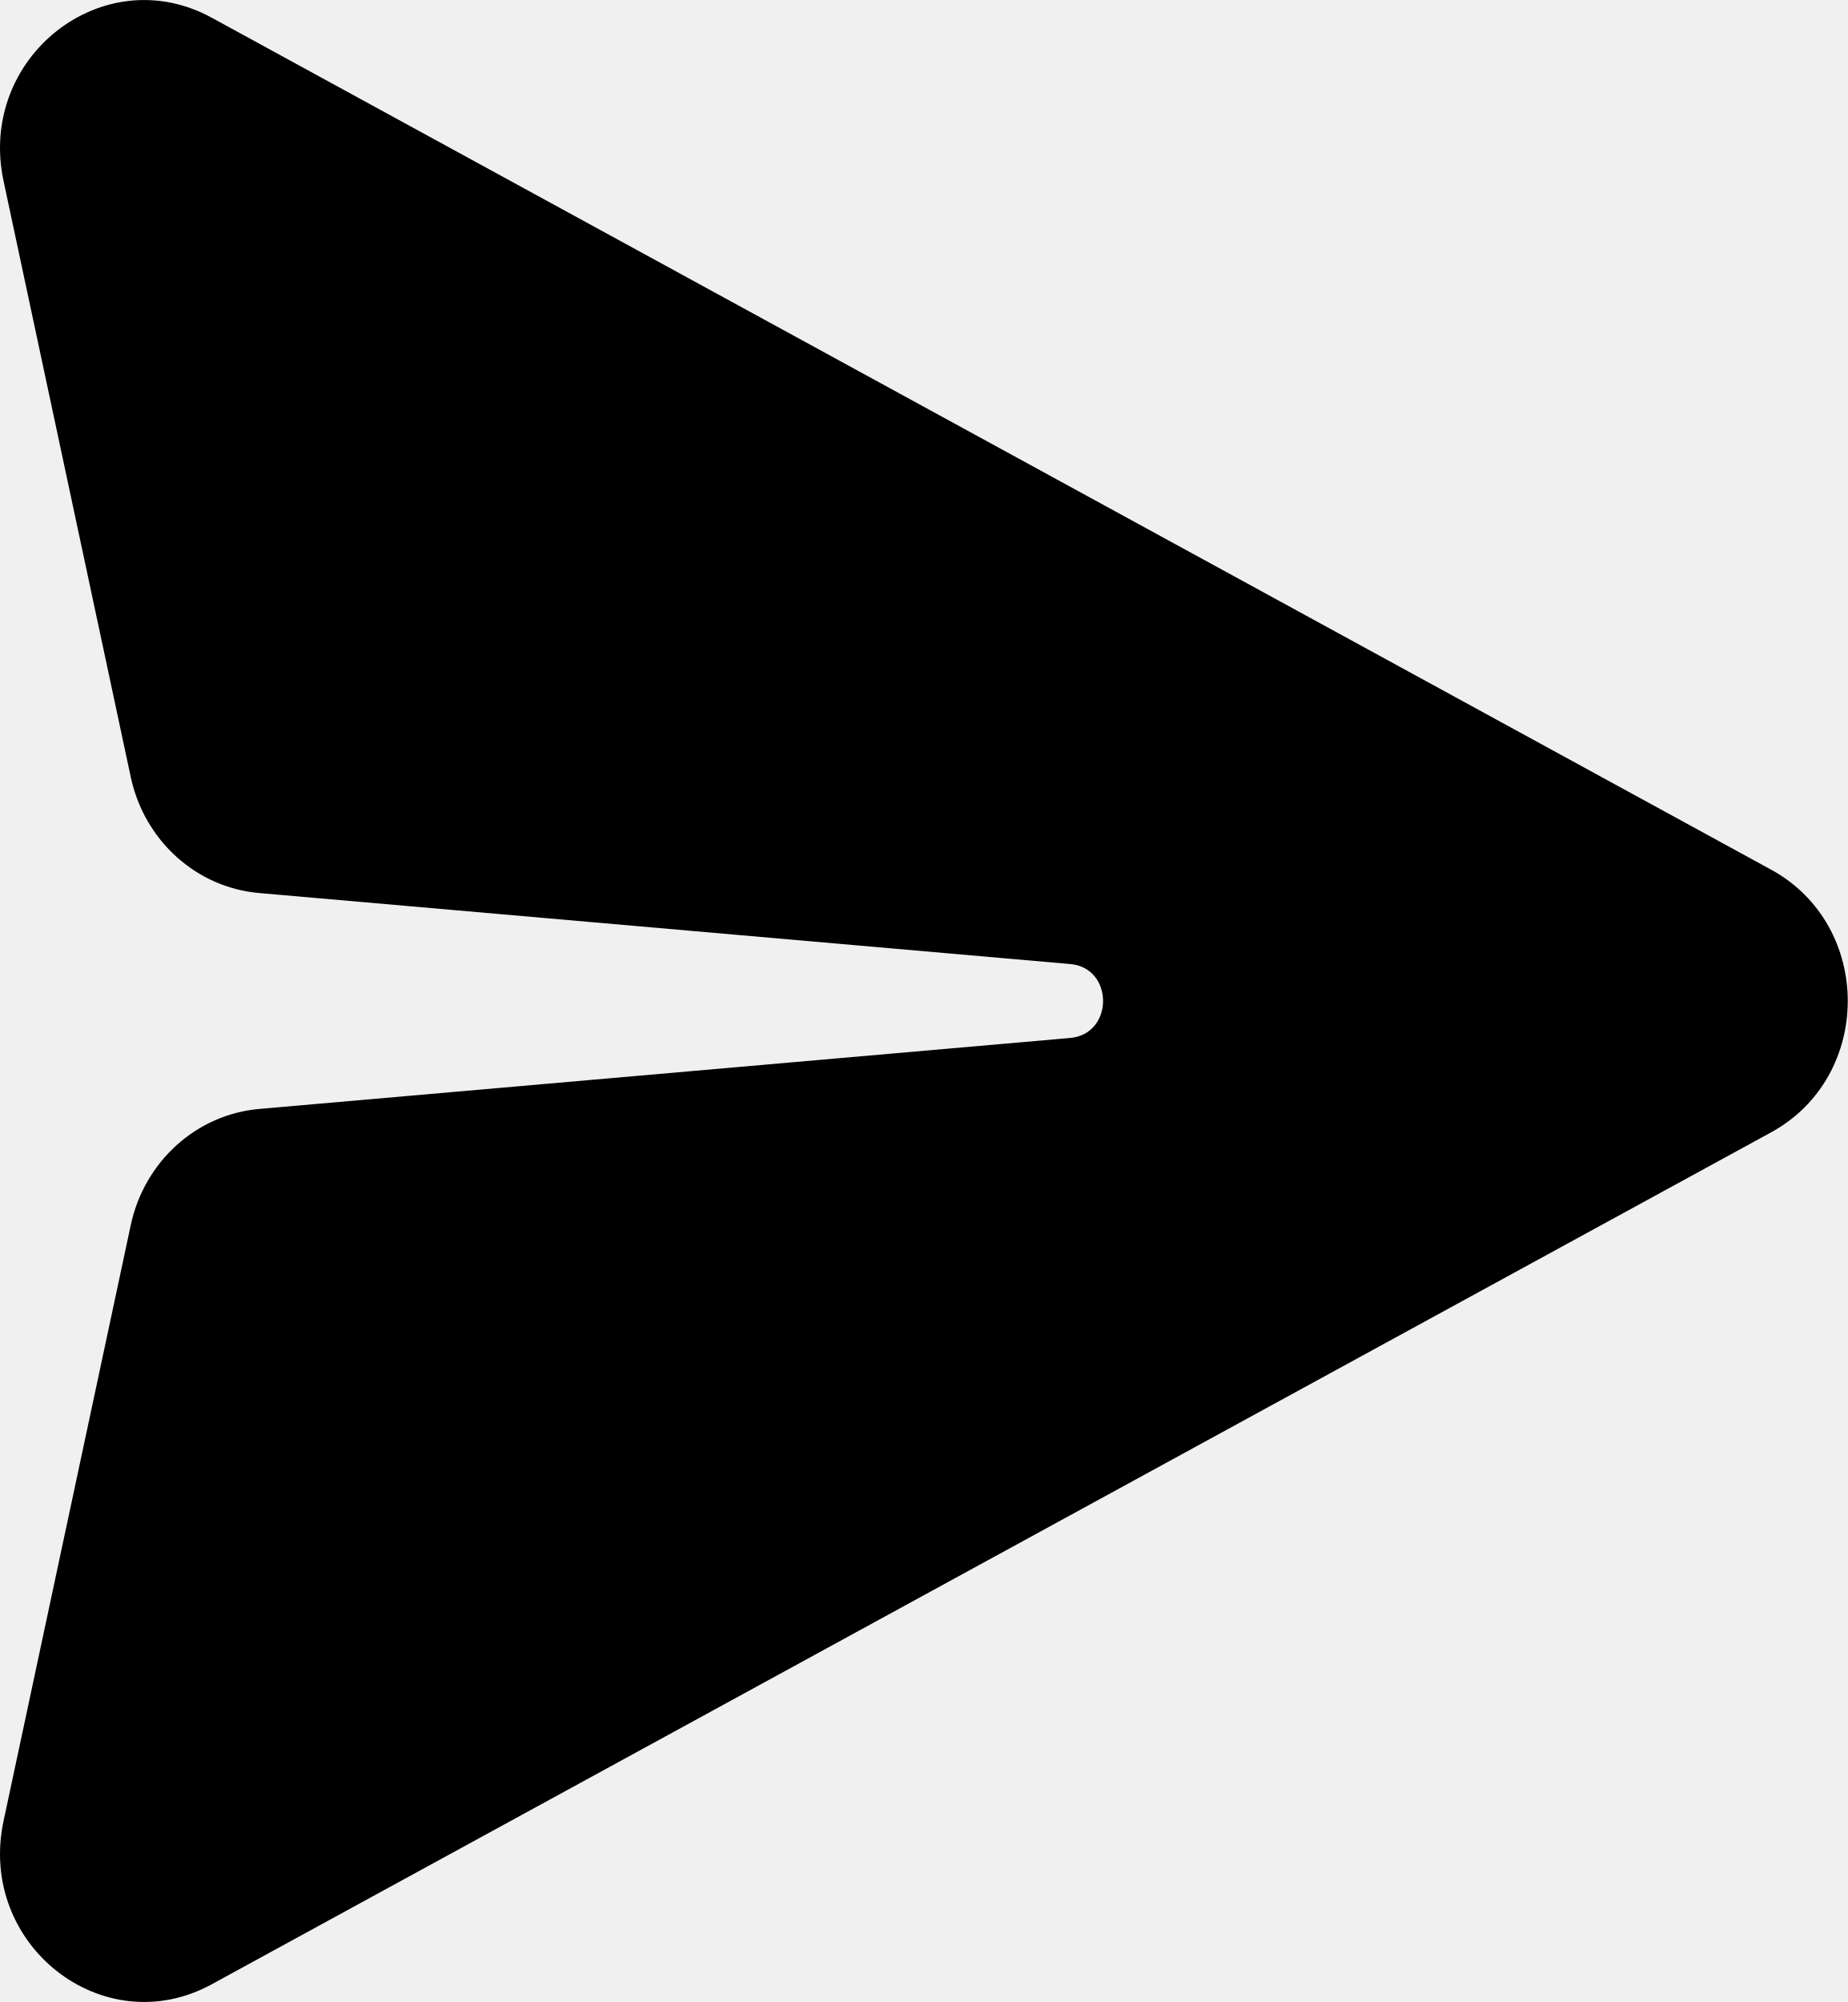
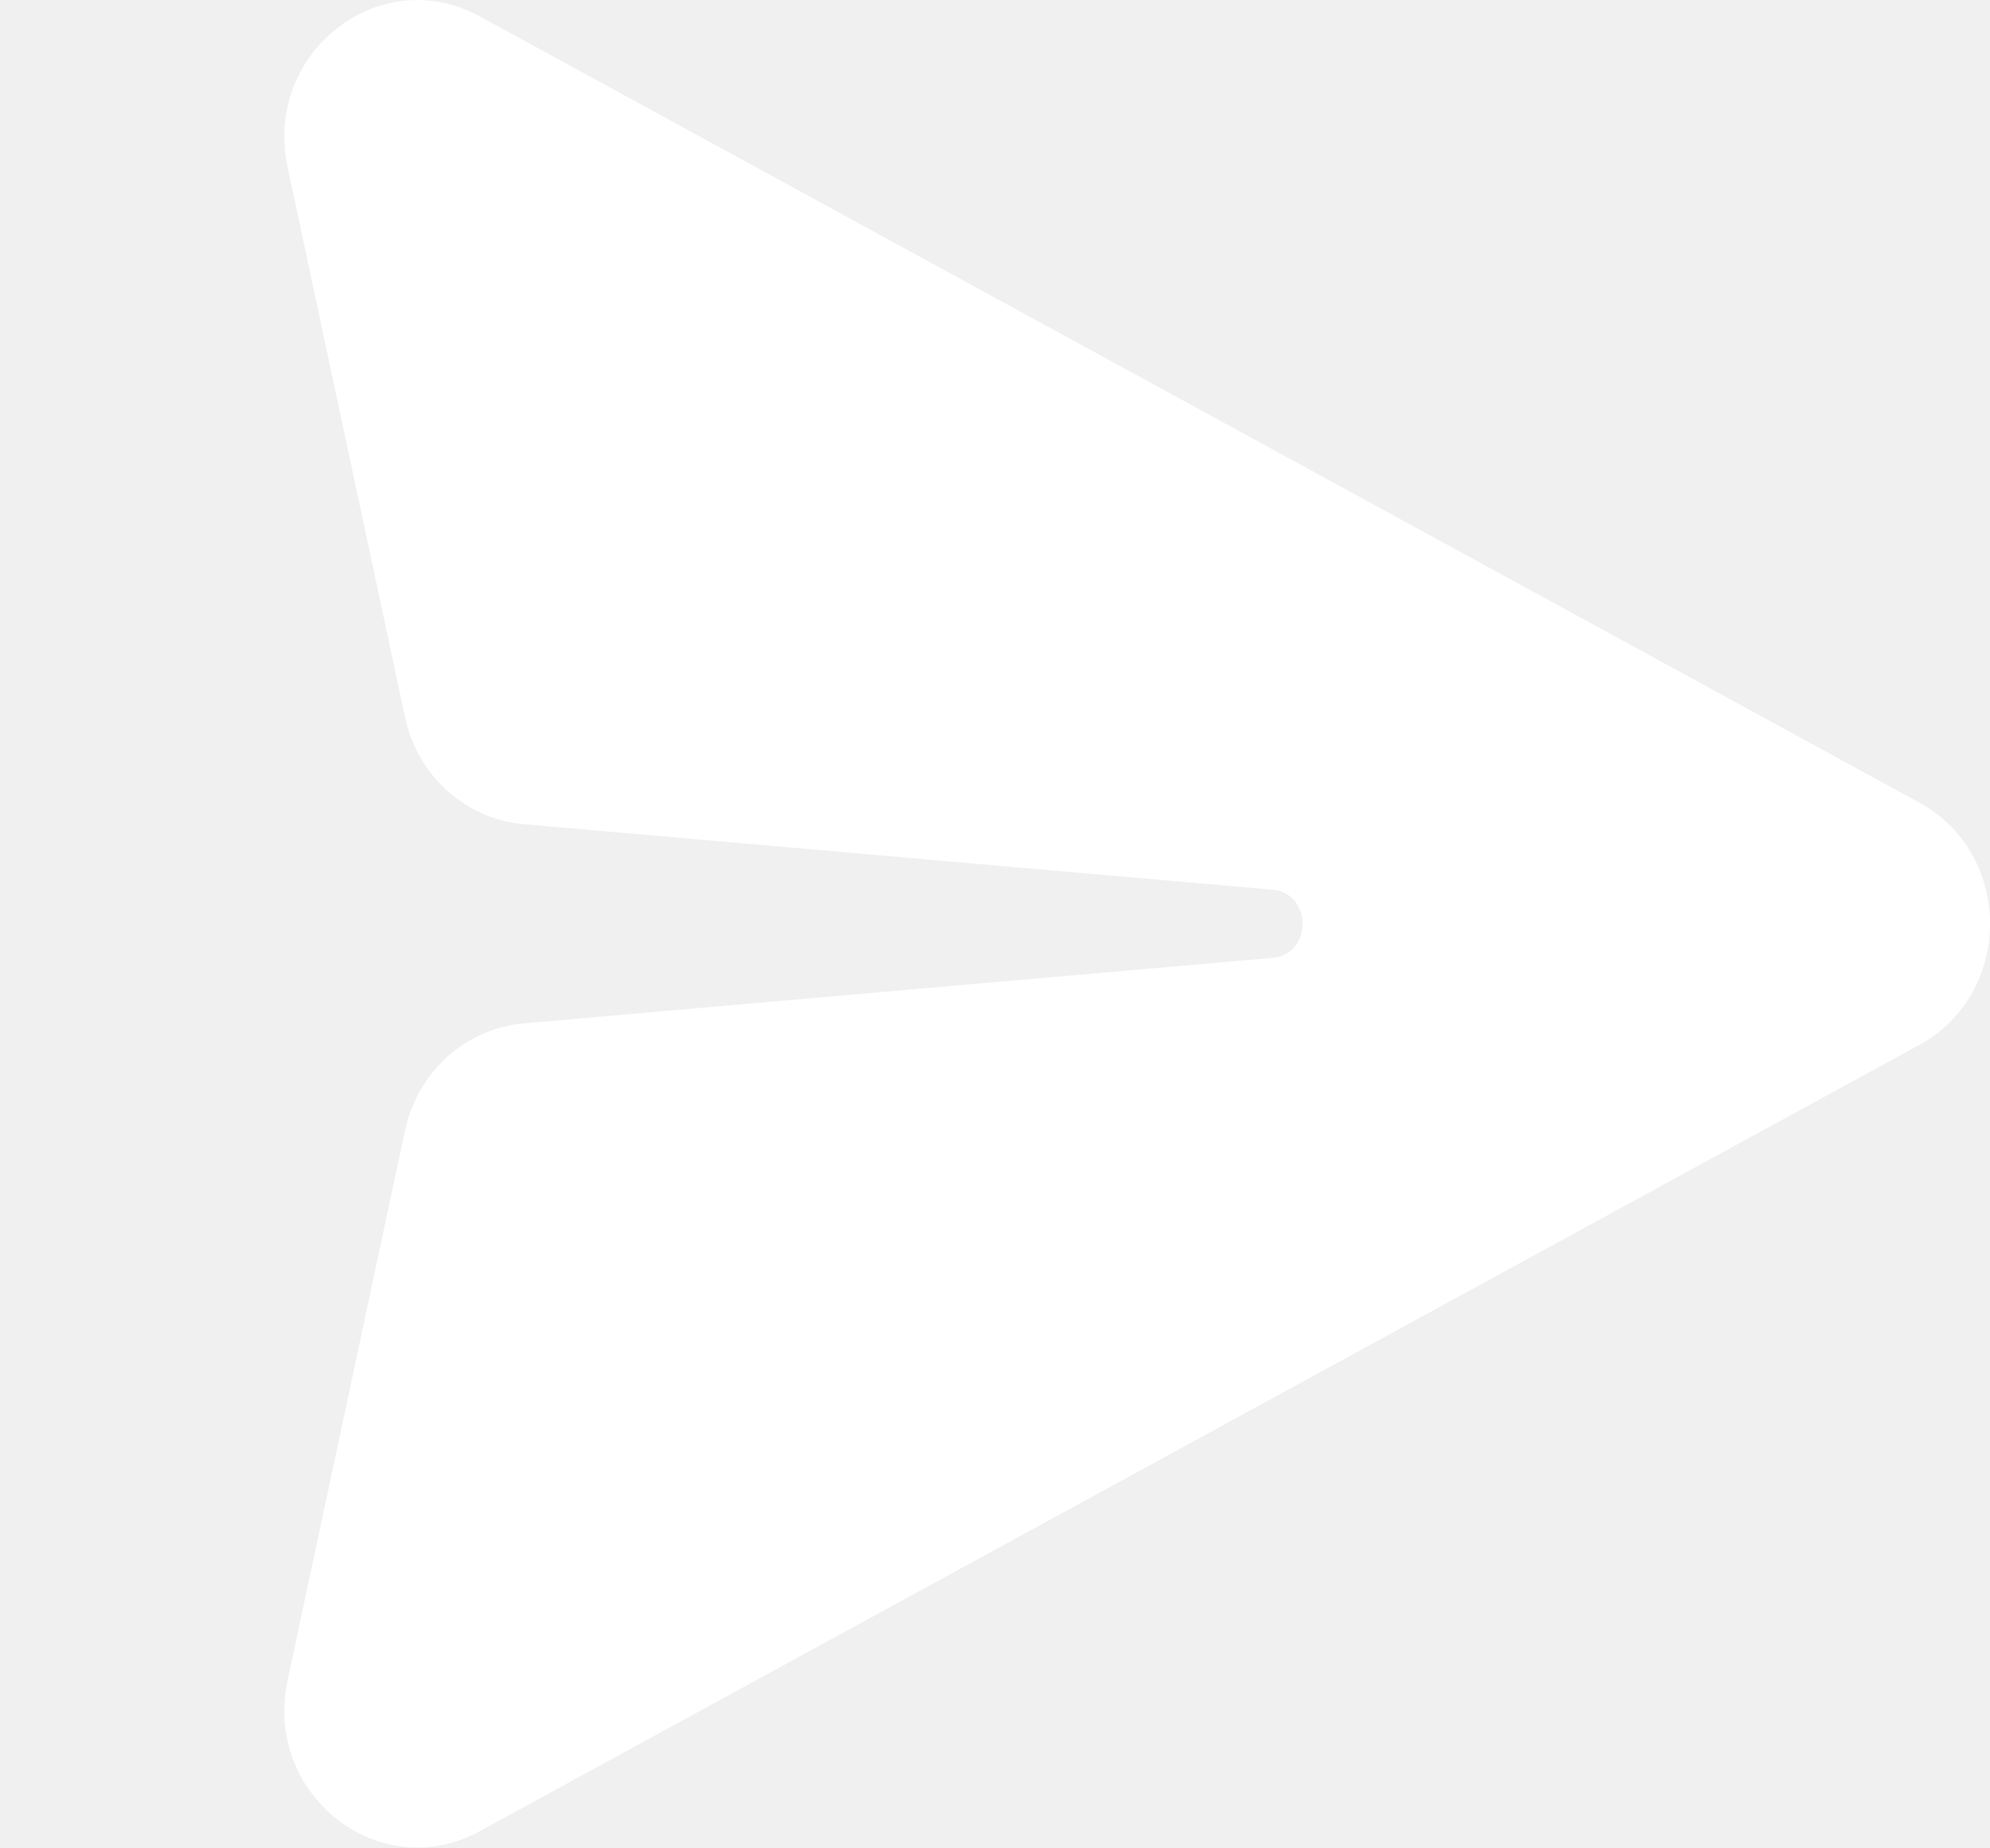
- <svg xmlns="http://www.w3.org/2000/svg" width="12px" height="13px" viewBox="0 0 12 13" version="1.1">
-   <g id="桌面版" stroke="none" stroke-width="1" fill-rule="evenodd">
-     <g id="聊天框各状态" transform="translate(-1583, -1081)">
-       <g id="编组-4" transform="translate(1221, 144)">
-         <g id="编组" transform="translate(10, 676)">
-           <g id="编组-16" transform="translate(0, 46)">
-             <path d="M363.502,220.647 L353.375,215.115 C352.67,214.73 351.852,215.372 352.023,216.175 L352.849,220.045 C352.937,220.458 353.275,220.764 353.684,220.799 L358.95,221.26 C359.235,221.284 359.235,221.715 358.95,221.74 L353.683,222.201 C353.275,222.237 352.937,222.543 352.849,222.956 L352.023,226.825 C351.852,227.628 352.67,228.27 353.375,227.885 L363.502,222.353 C364.166,221.99 364.166,221.01 363.502,220.647 Z" id="路径" />
-           </g>
-         </g>
-       </g>
-     </g>
+ <svg xmlns="http://www.w3.org/2000/svg" width="14px" height="13px" viewBox="0 0 14 13" version="1.1">
+   <g id="send" stroke="none" stroke-width="1" fill="none" fill-rule="evenodd">
+     <path d="M13.502,5.647 L3.375,0.115 C2.67,-0.27 1.852,0.372 2.023,1.175 L2.849,5.045 C2.937,5.458 3.275,5.764 3.684,5.799 L8.95,6.26 C9.235,6.284 9.235,6.715 8.95,6.74 L3.683,7.201 C3.275,7.237 2.937,7.543 2.849,7.956 L2.023,11.825 C1.852,12.628 2.67,13.27 3.375,12.885 L13.502,7.353 C14.166,6.99 14.166,6.009 13.502,5.647 Z" id="路径" fill="#FFFFFF" />
  </g>
</svg>
